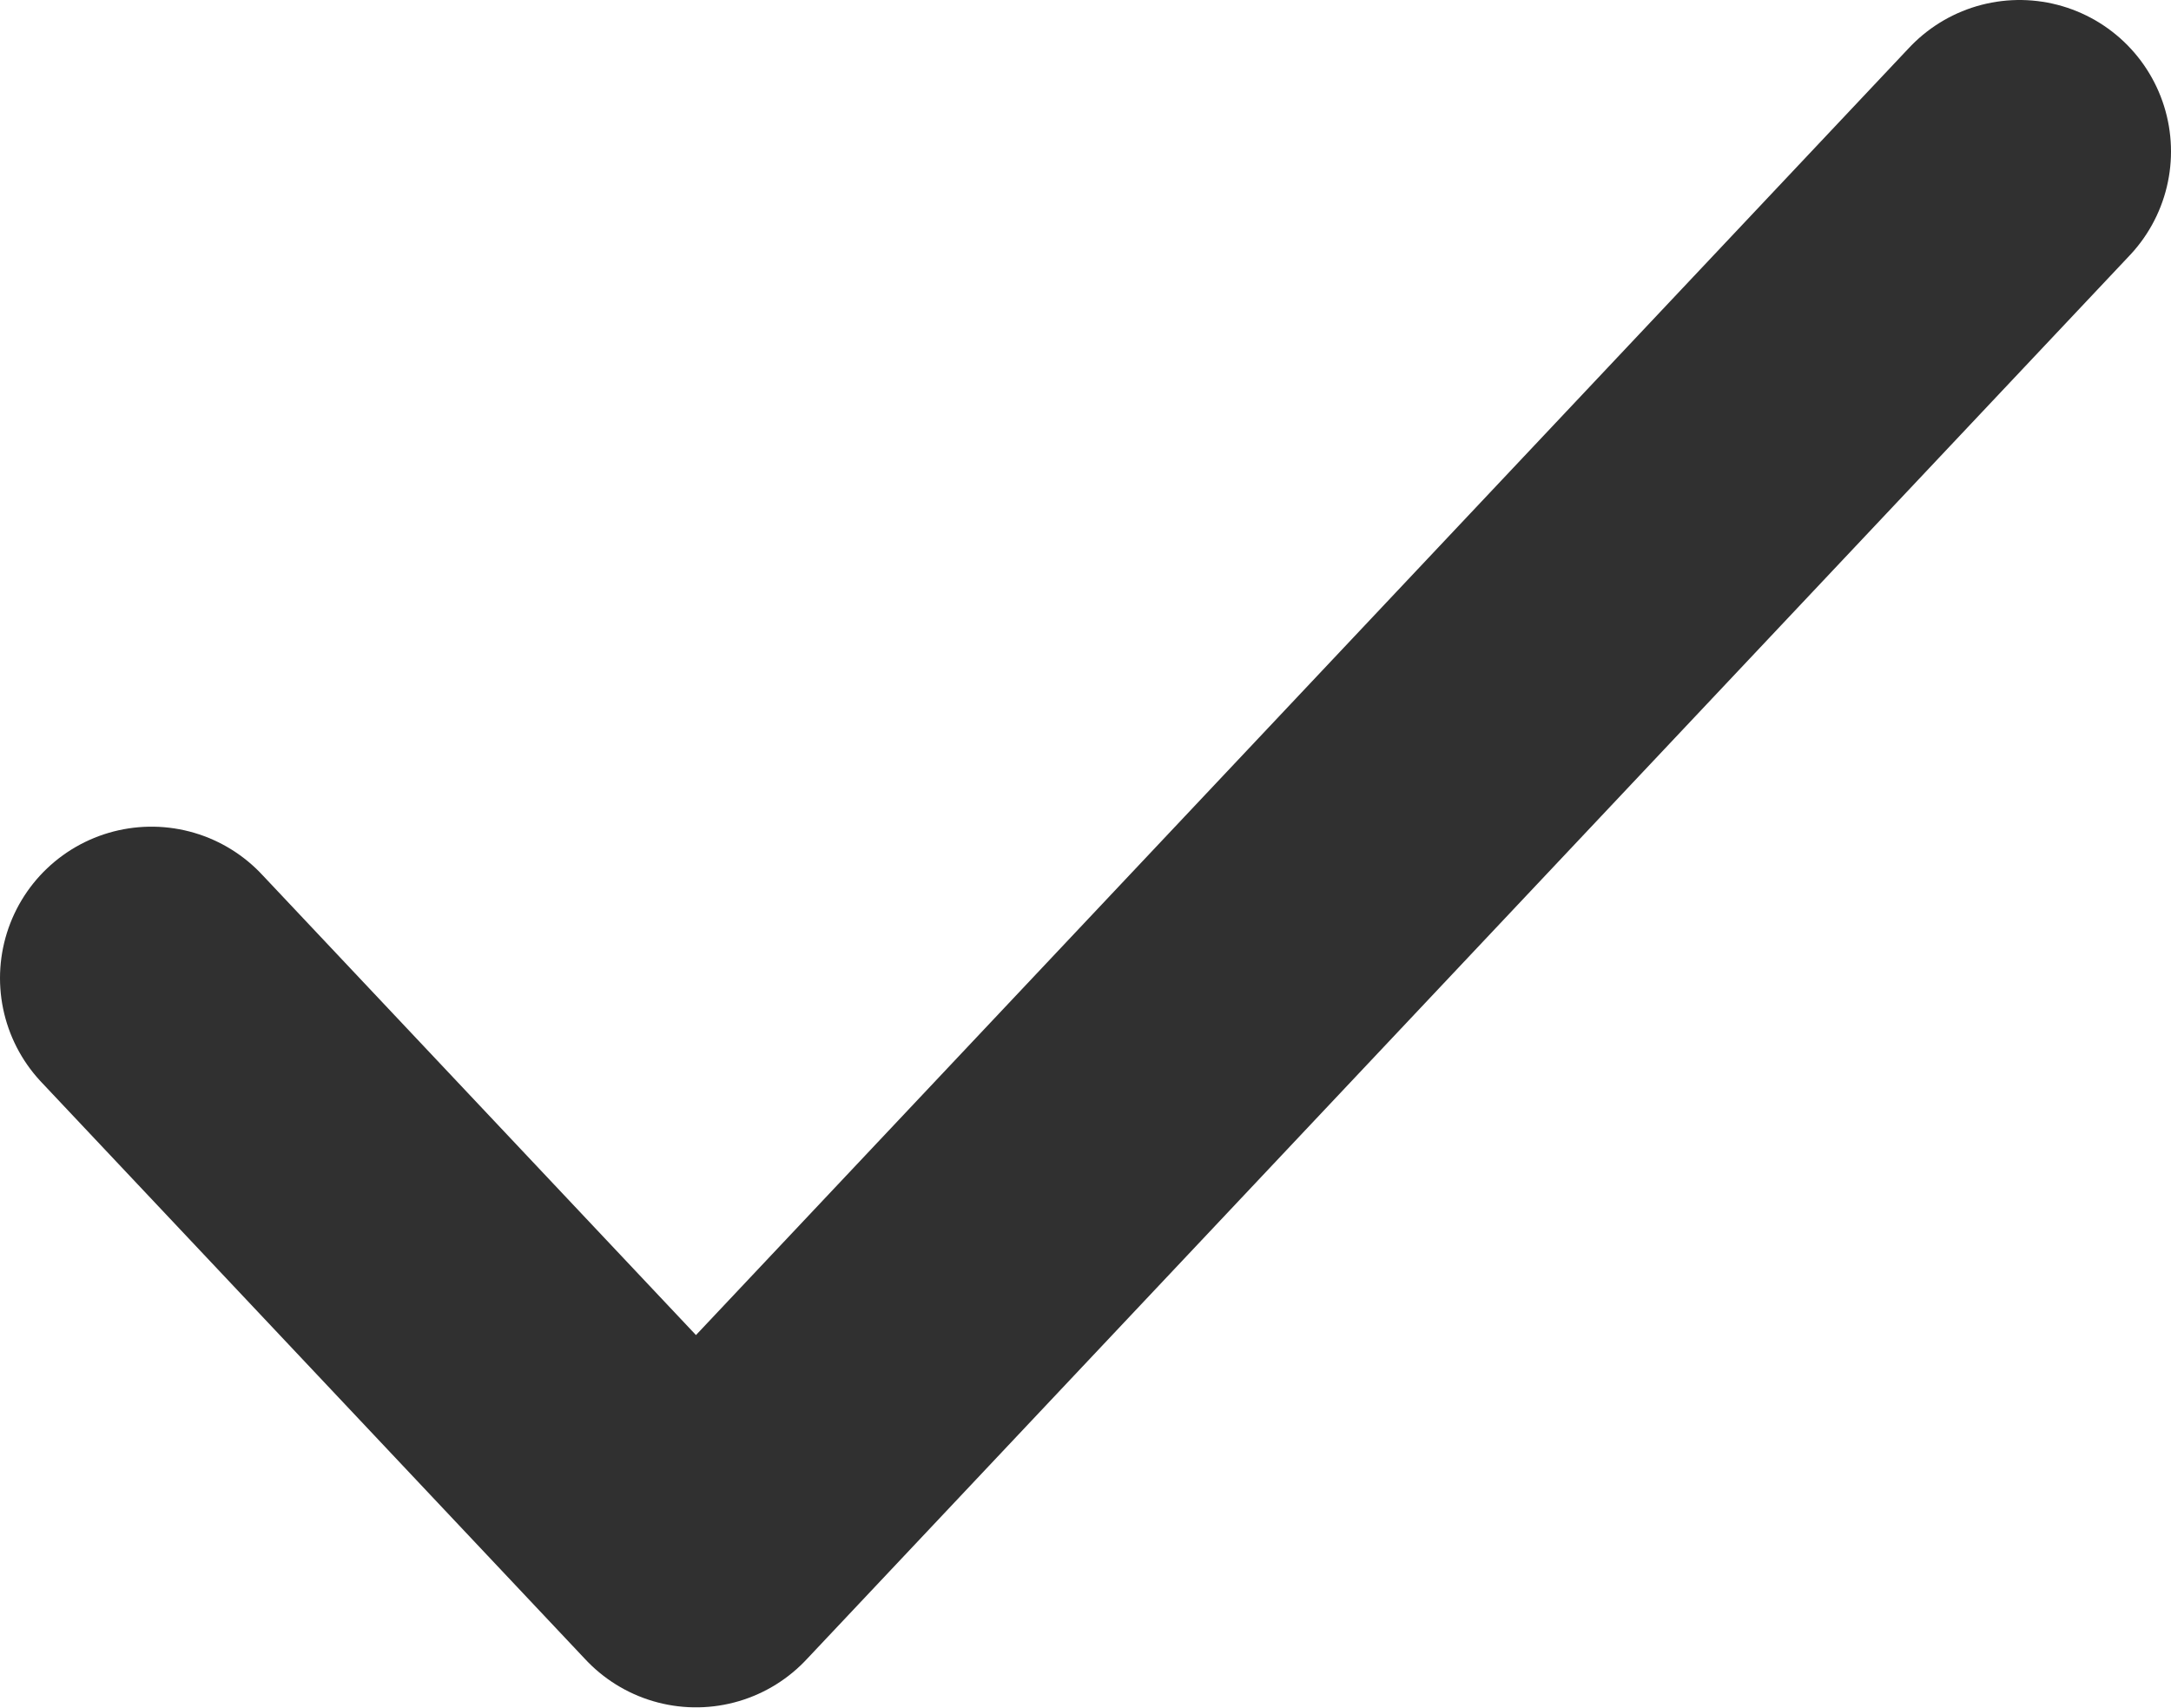
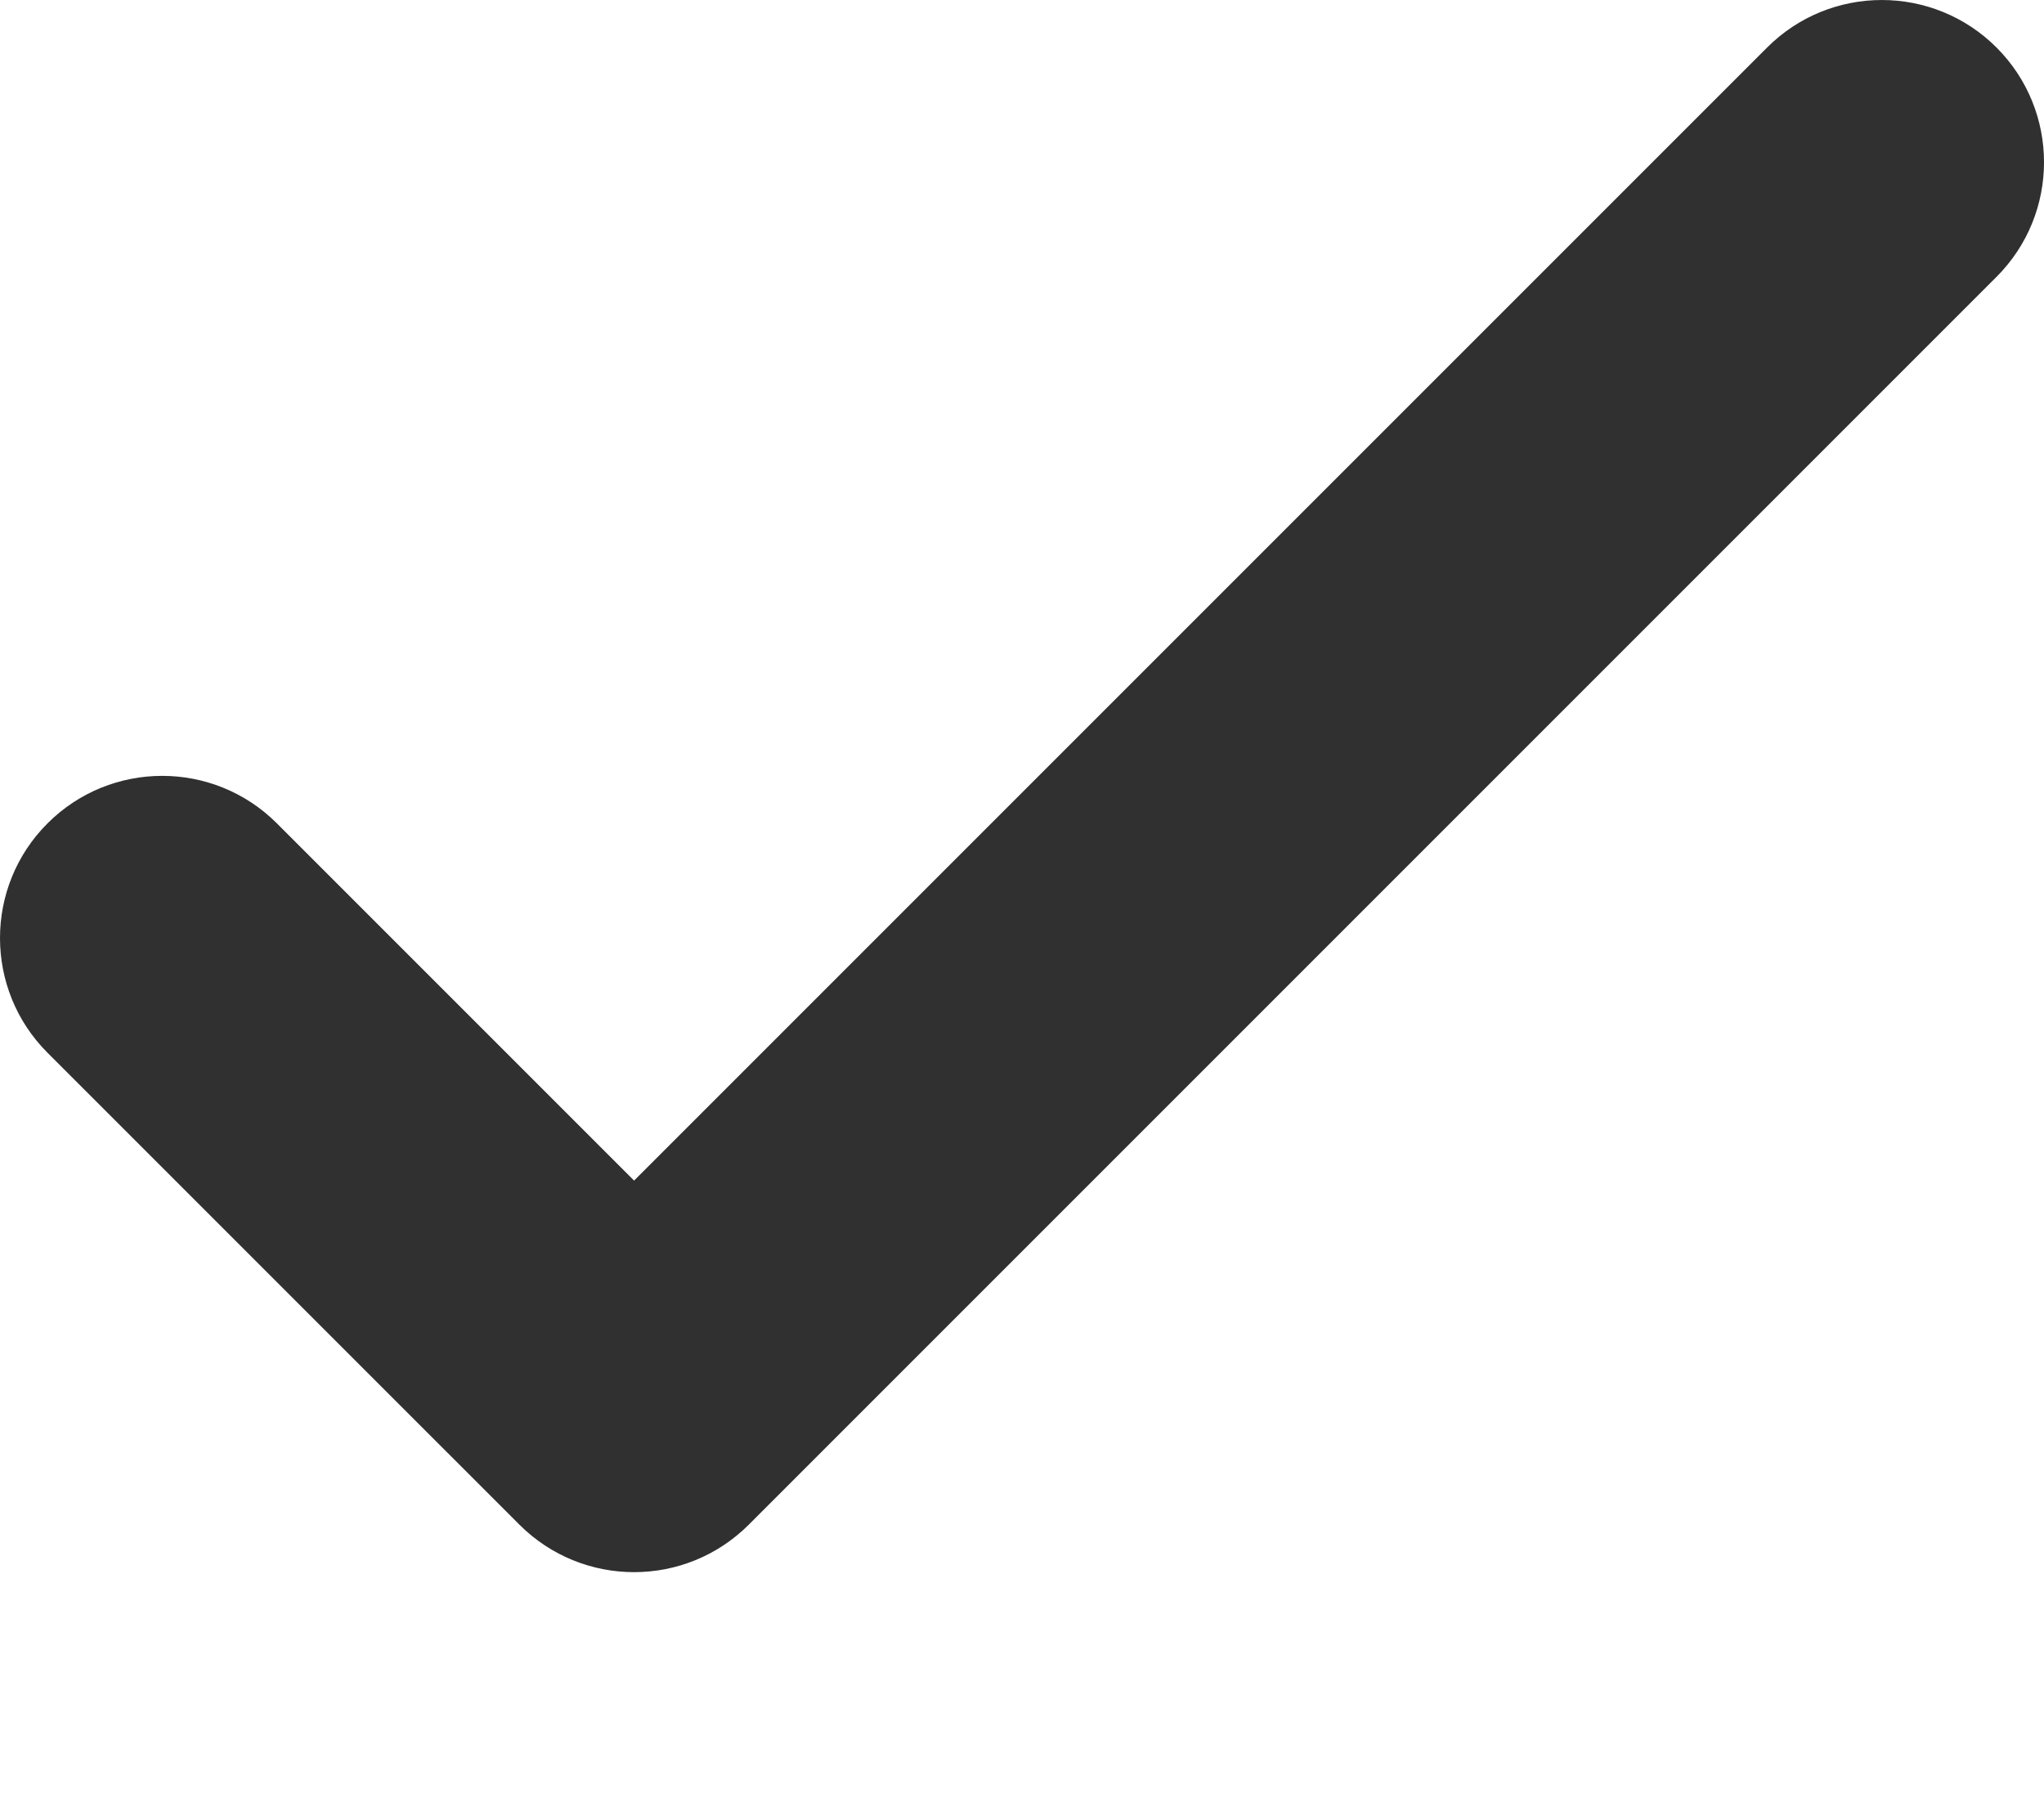
- <svg xmlns="http://www.w3.org/2000/svg" version="1.1" x="0px" y="0px" viewBox="0 0 107.5 84.549" style="enable-background:new 0 0 107.5 84.549;" xml:space="preserve">
+ <svg xmlns="http://www.w3.org/2000/svg" version="1.1" x="0px" y="0px" viewBox="0 0 117.108 103.508" style="enable-background:new 0 0 117.108 103.508;" xml:space="preserve">
  <g id="checkmark">
-     <polyline style="fill:none;stroke:#303030;stroke-width:15;stroke-linecap:round;stroke-linejoin:round;stroke-miterlimit:10;" points="   7.5,48.437 34.462,77.049 100,7.5  " />
+     <g>
+ 	</g>
+     <g>
+       <line style="fill:none;" x1="34.821" y1="54.626" x2="48.367" y2="68.171" />
+       <path style="fill:#303030;" d="M114.387,2.722c-3.628-3.628-9.512-3.629-13.142,0L36.329,67.636L15.863,47.17    c-3.629-3.627-9.513-3.628-13.141,0.001c-3.629,3.628-3.629,9.512,0,13.141l27.037,27.036c1.815,1.813,4.192,2.721,6.571,2.721    s4.756-0.908,6.571-2.721l71.486-71.486C118.016,12.234,118.016,6.351,114.387,2.722z" />
+     </g>
  </g>
  <g id="Layer_1">
</g>
</svg>
